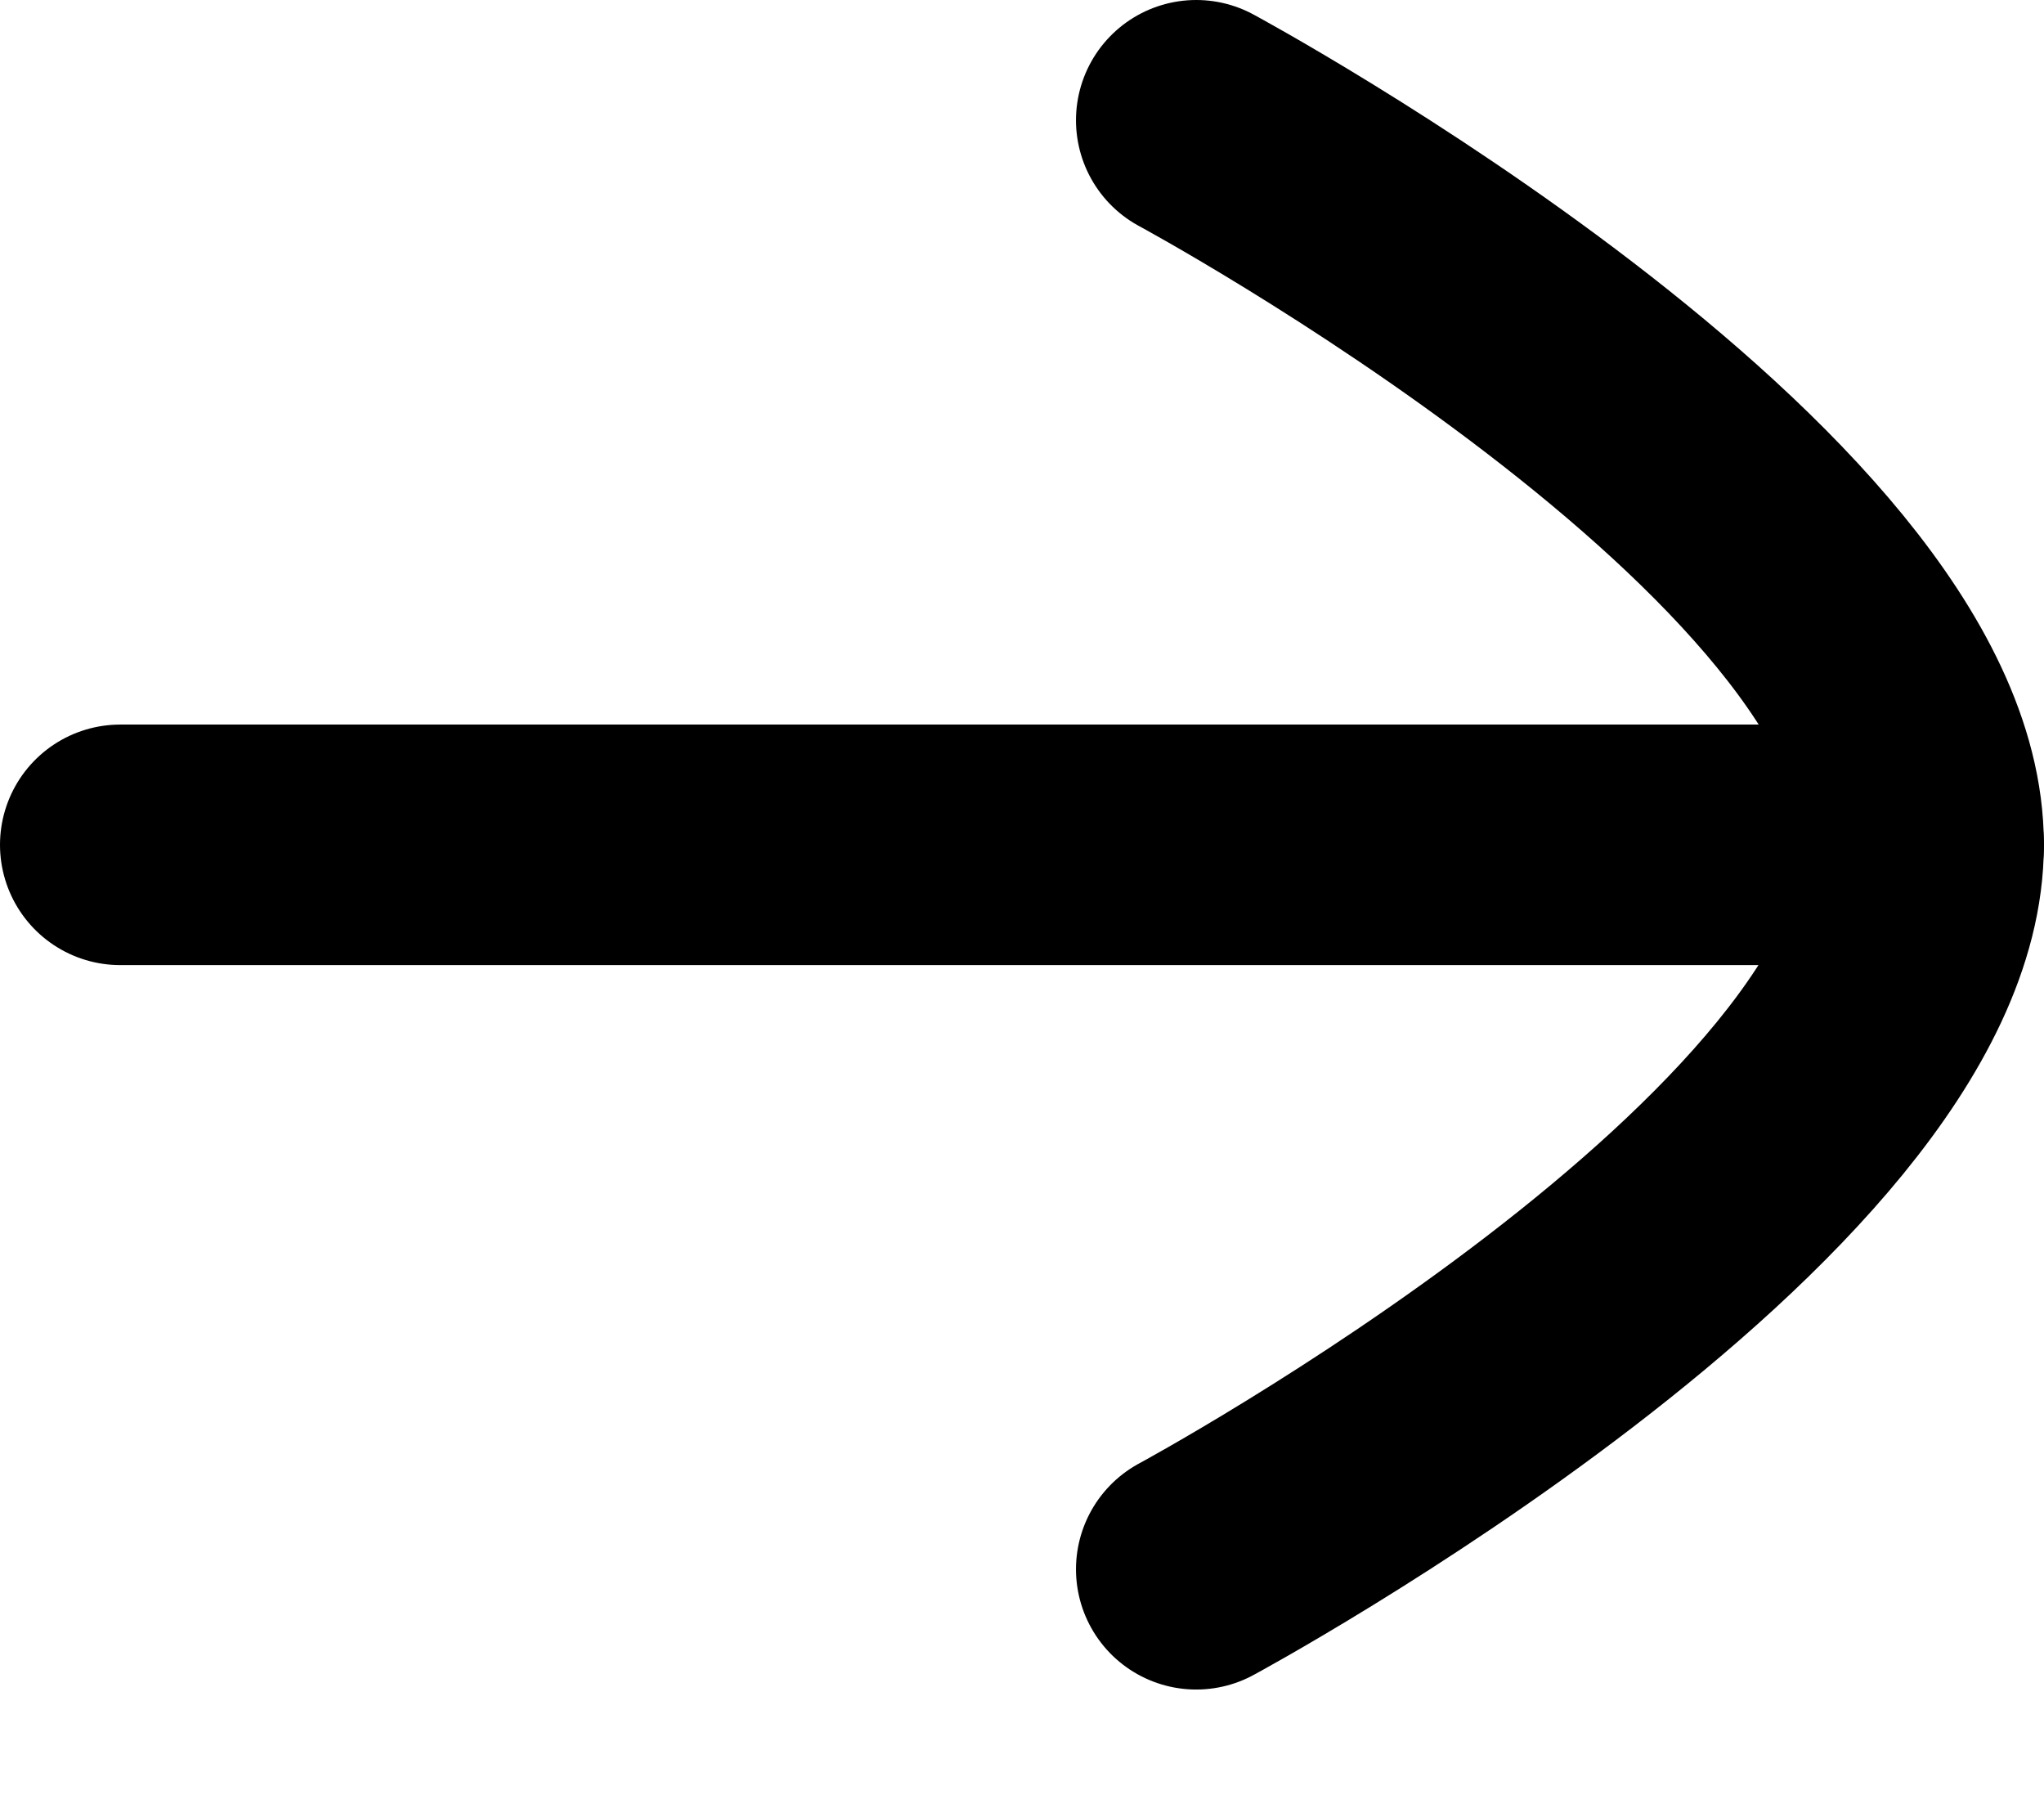
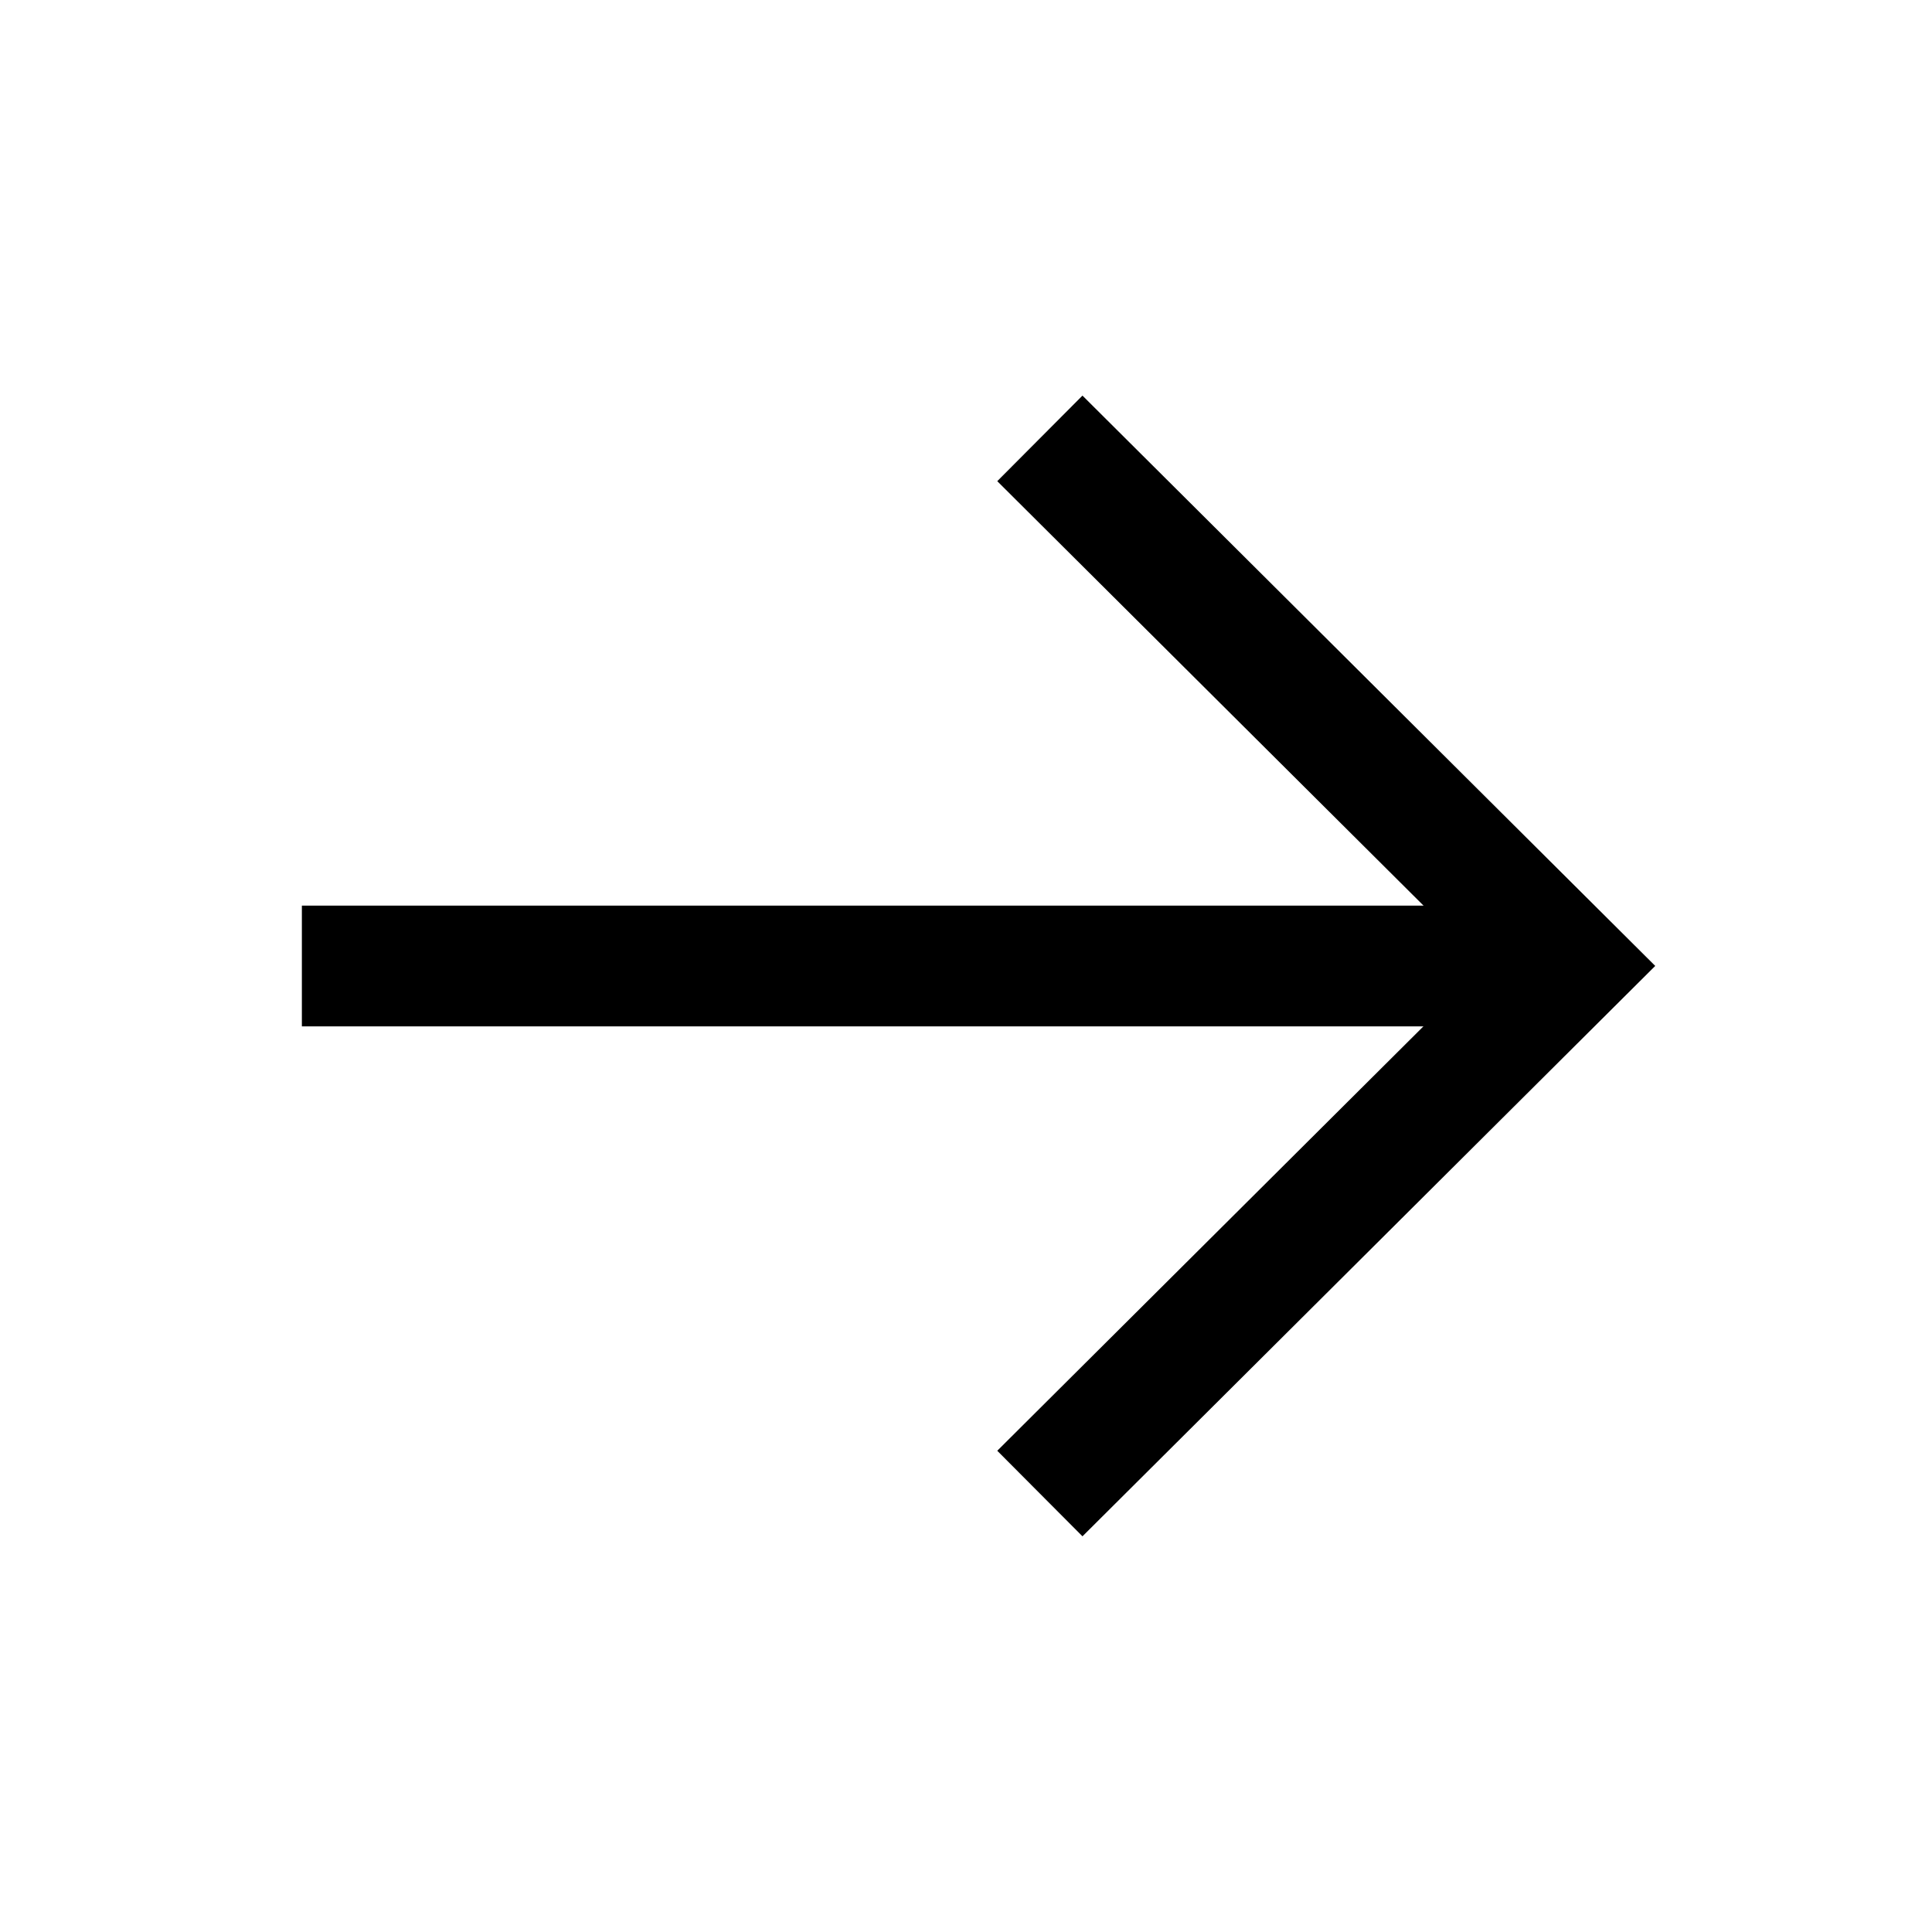
- <svg xmlns="http://www.w3.org/2000/svg" width="17" height="15" viewBox="0 0 17 15" fill="none">
-   <path d="M16 7.025L1 7.025" stroke="black" stroke-width="2" stroke-linecap="round" stroke-linejoin="round" />
-   <path d="M9.949 1C9.949 1 15.999 4.261 15.999 7.023C15.999 9.787 9.949 13.049 9.949 13.049" stroke="black" stroke-width="2" stroke-linecap="round" stroke-linejoin="round" />
+ <svg xmlns="http://www.w3.org/2000/svg" width="24" height="24" viewBox="0 0 24 24" fill="none">
+   <path d="M18.9 12L4.5 12" stroke="black" stroke-width="1.5" stroke-linecap="square" />
+   <path d="M13.449 5.975L19.499 11.999L13.449 18.024" stroke="black" stroke-width="1.5" stroke-linecap="square" />
</svg>
